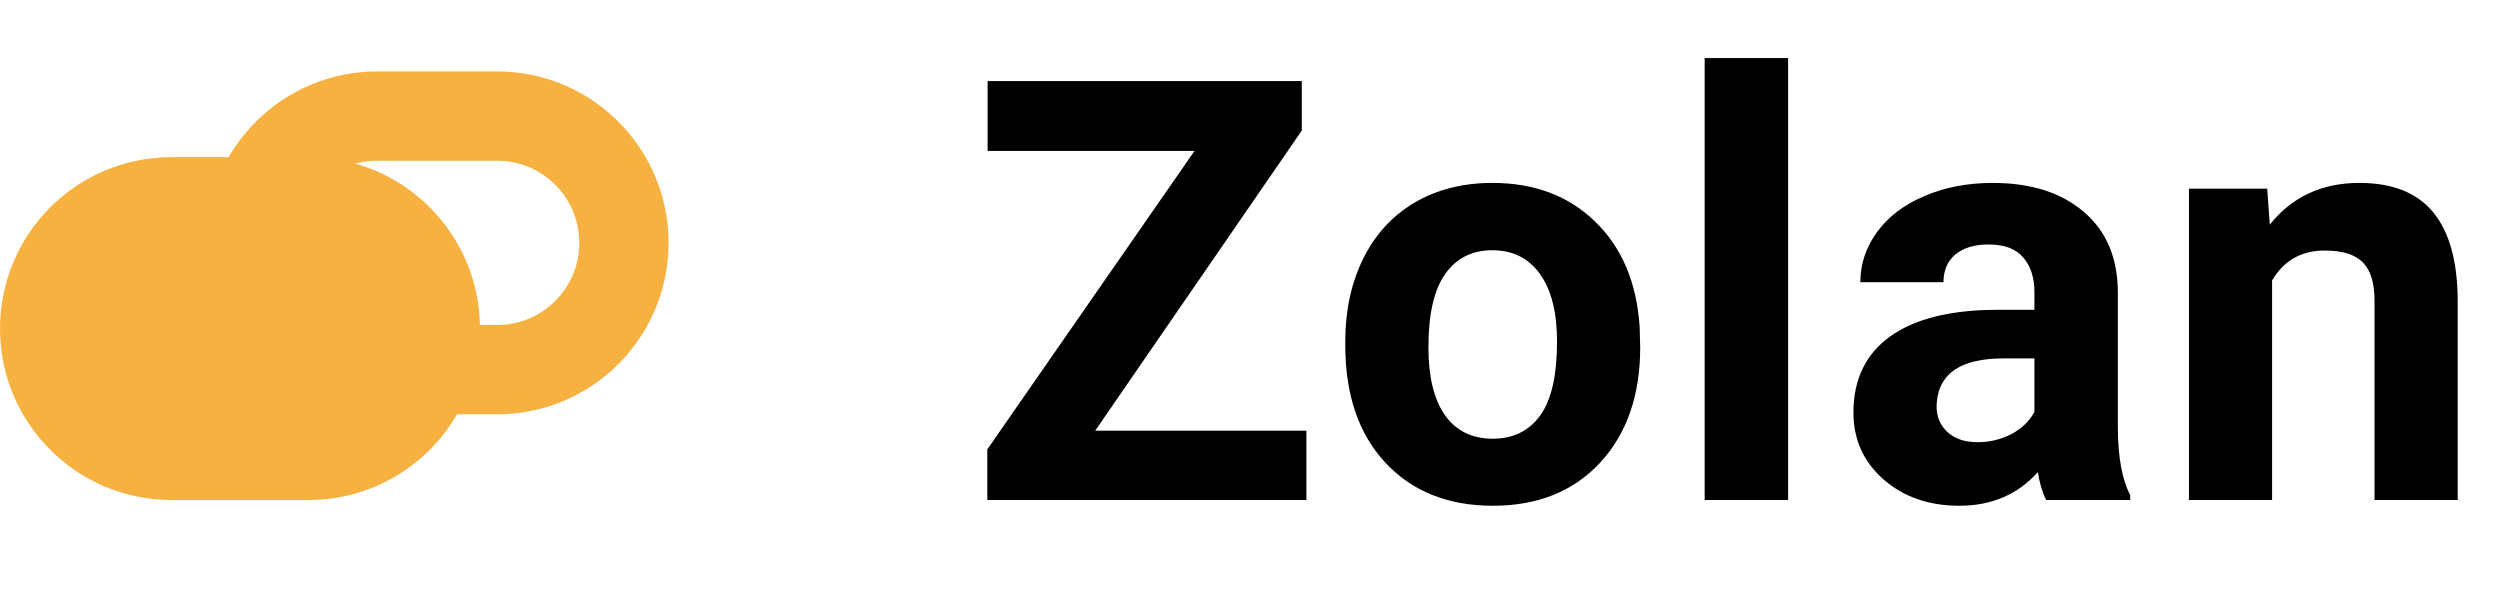
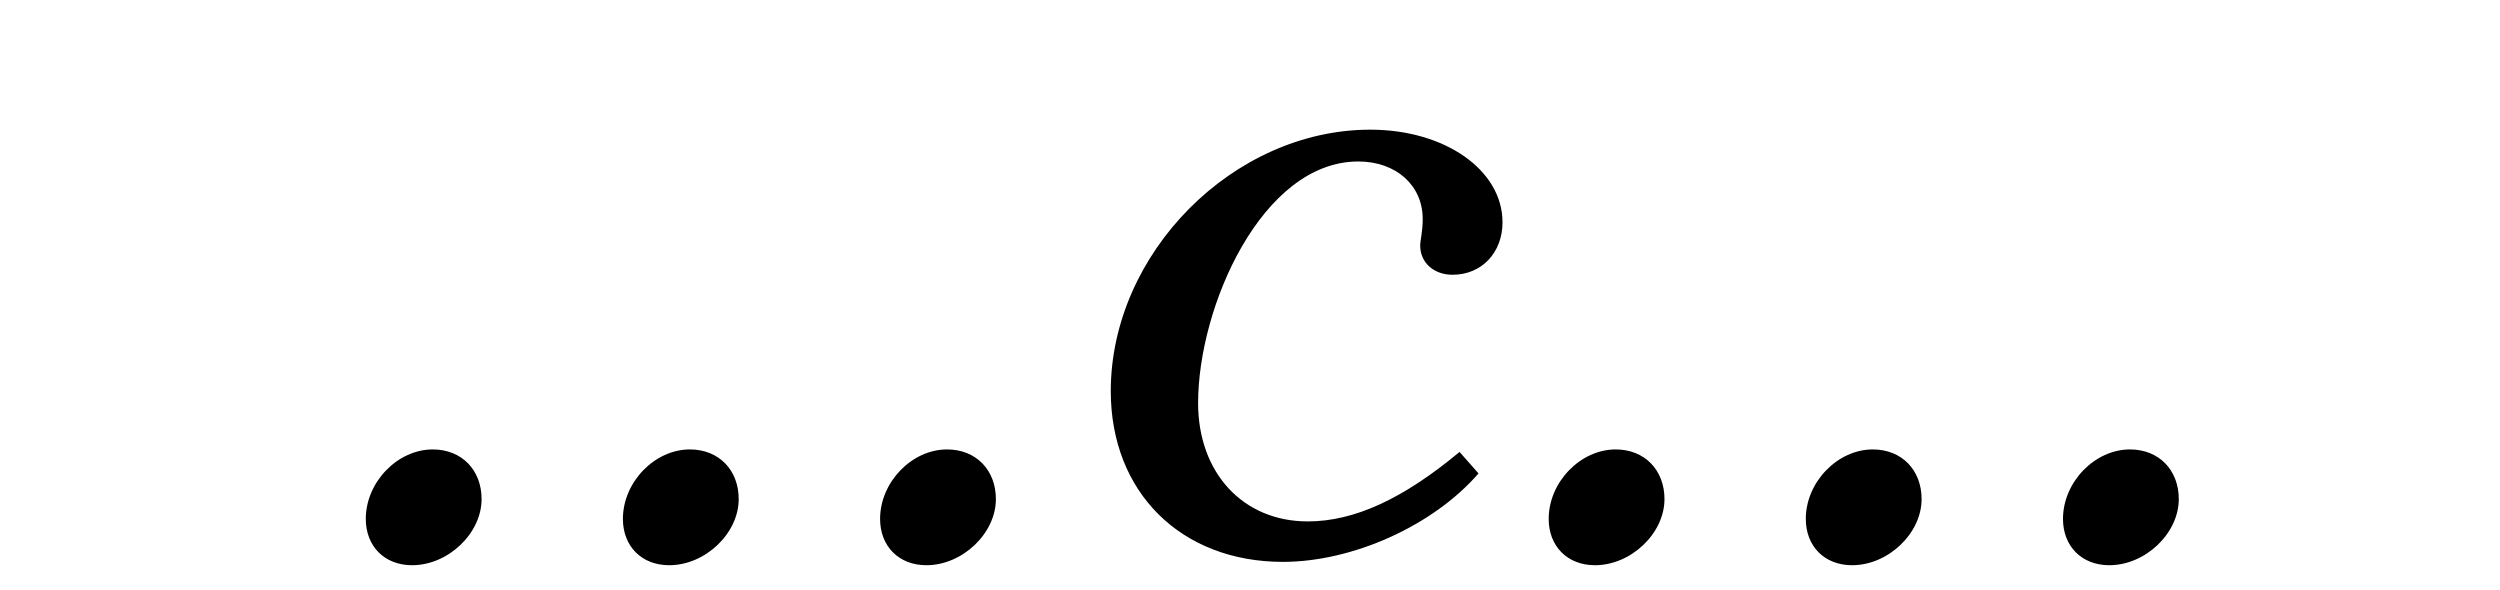
- <svg xmlns="http://www.w3.org/2000/svg" width="140" height="33" fill="none">
-   <rect y="8.8" width="26.88" height="19.2" rx="9.6" fill="#F6B141" />
-   <rect x="14.02" y="6.5" width="20.92" height="14.2" rx="7.1" stroke="#F6B141" stroke-width="5" />
-   <path d="M61.332 24.117h11.827V28H55.29v-2.836l11.602-16.71H55.306V4.54H72.9v2.772L61.332 24.117zm14.003-4.995c0-1.73.333-3.271.999-4.625.666-1.353 1.622-2.4 2.868-3.142 1.257-.741 2.713-1.112 4.367-1.112 2.352 0 4.27.72 5.752 2.16 1.493 1.439 2.326 3.394 2.498 5.865l.032 1.192c0 2.675-.746 4.823-2.24 6.445-1.493 1.612-3.496 2.417-6.01 2.417s-4.522-.805-6.026-2.417c-1.493-1.611-2.24-3.803-2.24-6.574v-.21zm4.657.338c0 1.654.311 2.922.934 3.803.623.87 1.515 1.305 2.675 1.305 1.128 0 2.009-.43 2.643-1.29.633-.87.95-2.255.95-4.156 0-1.622-.317-2.88-.95-3.77-.634-.893-1.526-1.338-2.675-1.338-1.139 0-2.02.446-2.643 1.337-.623.88-.934 2.25-.934 4.109zM100.134 28h-4.673V3.25h4.673V28zm14.454 0c-.215-.419-.371-.94-.467-1.563-1.128 1.257-2.595 1.885-4.399 1.885-1.708 0-3.126-.494-4.254-1.482-1.117-.988-1.676-2.235-1.676-3.738 0-1.848.682-3.266 2.046-4.254 1.375-.989 3.357-1.488 5.946-1.499h2.143v-.999c0-.806-.209-1.45-.628-1.934-.408-.483-1.058-.725-1.95-.725-.784 0-1.402.188-1.853.564-.44.376-.661.892-.661 1.547h-4.656c0-1.01.311-1.944.934-2.803.623-.86 1.504-1.531 2.643-2.015 1.139-.494 2.417-.74 3.835-.74 2.148 0 3.851.542 5.108 1.627 1.267 1.074 1.901 2.588 1.901 4.544v7.557c.011 1.654.242 2.905.693 3.754V28h-4.705zm-3.851-3.239a4.07 4.07 0 0 0 1.901-.45c.58-.313 1.01-.726 1.289-1.242v-2.997h-1.74c-2.331 0-3.572.806-3.722 2.417l-.016.274c0 .58.204 1.058.612 1.434.408.376.967.564 1.676.564zm16.226-14.196l.145 2.015c1.246-1.558 2.917-2.337 5.012-2.337 1.847 0 3.222.543 4.125 1.628.902 1.085 1.364 2.707 1.385 4.866V28h-4.656V16.85c0-.989-.215-1.703-.645-2.144-.43-.45-1.144-.676-2.143-.676-1.311 0-2.293.558-2.949 1.676V28h-4.656V10.565h4.382z" fill="#000" />
+ <svg xmlns="http://www.w3.org/2000/svg" width="140" height="33" fill="none" version="1.1" id="svg2">
+   <defs id="defs2" />
+   <text xml:space="preserve" style="font-style:italic;font-variant:normal;font-weight:normal;font-stretch:normal;font-size:48px;font-family:'TeX Gyre Bonum';-inkscape-font-specification:'TeX Gyre Bonum, Italic';font-variant-ligatures:normal;font-variant-caps:normal;font-variant-numeric:normal;font-variant-east-asian:normal;text-align:start;writing-mode:lr-tb;direction:ltr;text-anchor:start;fill:#000000" x="15.876" y="31.026" id="text2">
+     <tspan id="tspan2" x="15.876" y="31.026" style="font-style:italic;font-variant:normal;font-weight:normal;font-stretch:normal;font-size:48px;font-family:'TeX Gyre Bonum';-inkscape-font-specification:'TeX Gyre Bonum, Italic';font-variant-ligatures:normal;font-variant-caps:normal;font-variant-numeric:normal;font-variant-east-asian:normal">...c...</tspan>
+   </text>
</svg>
